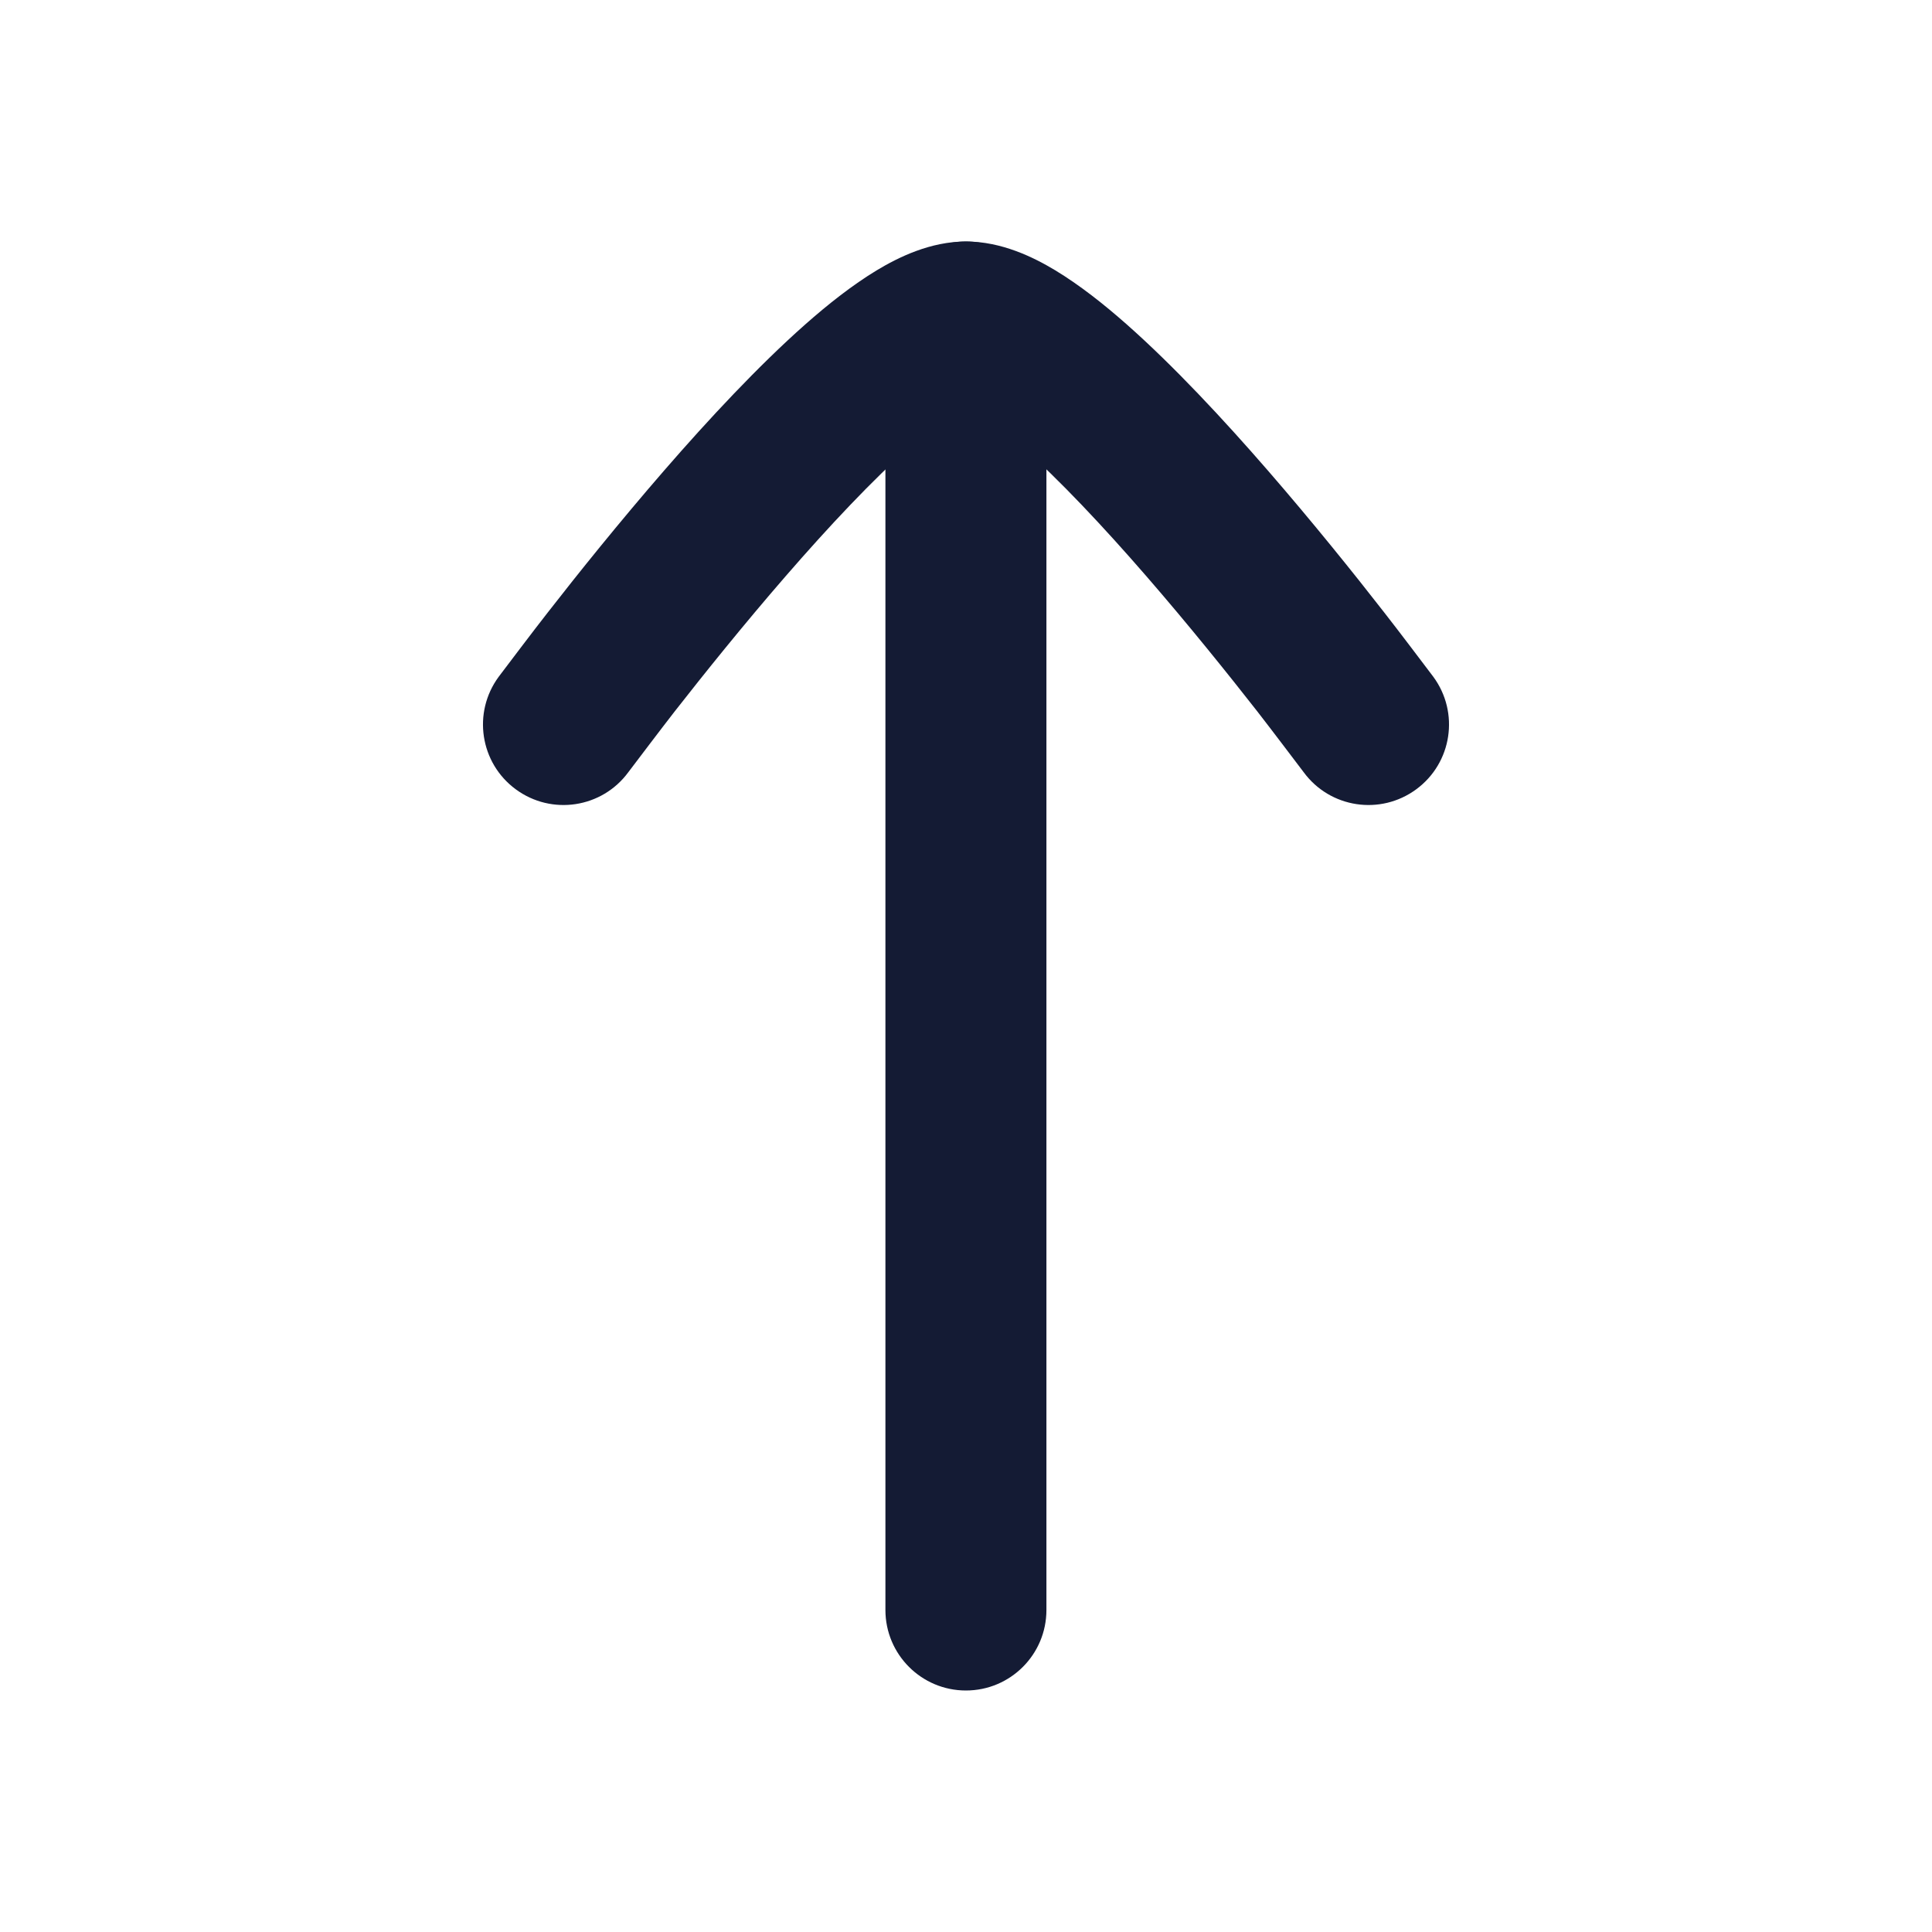
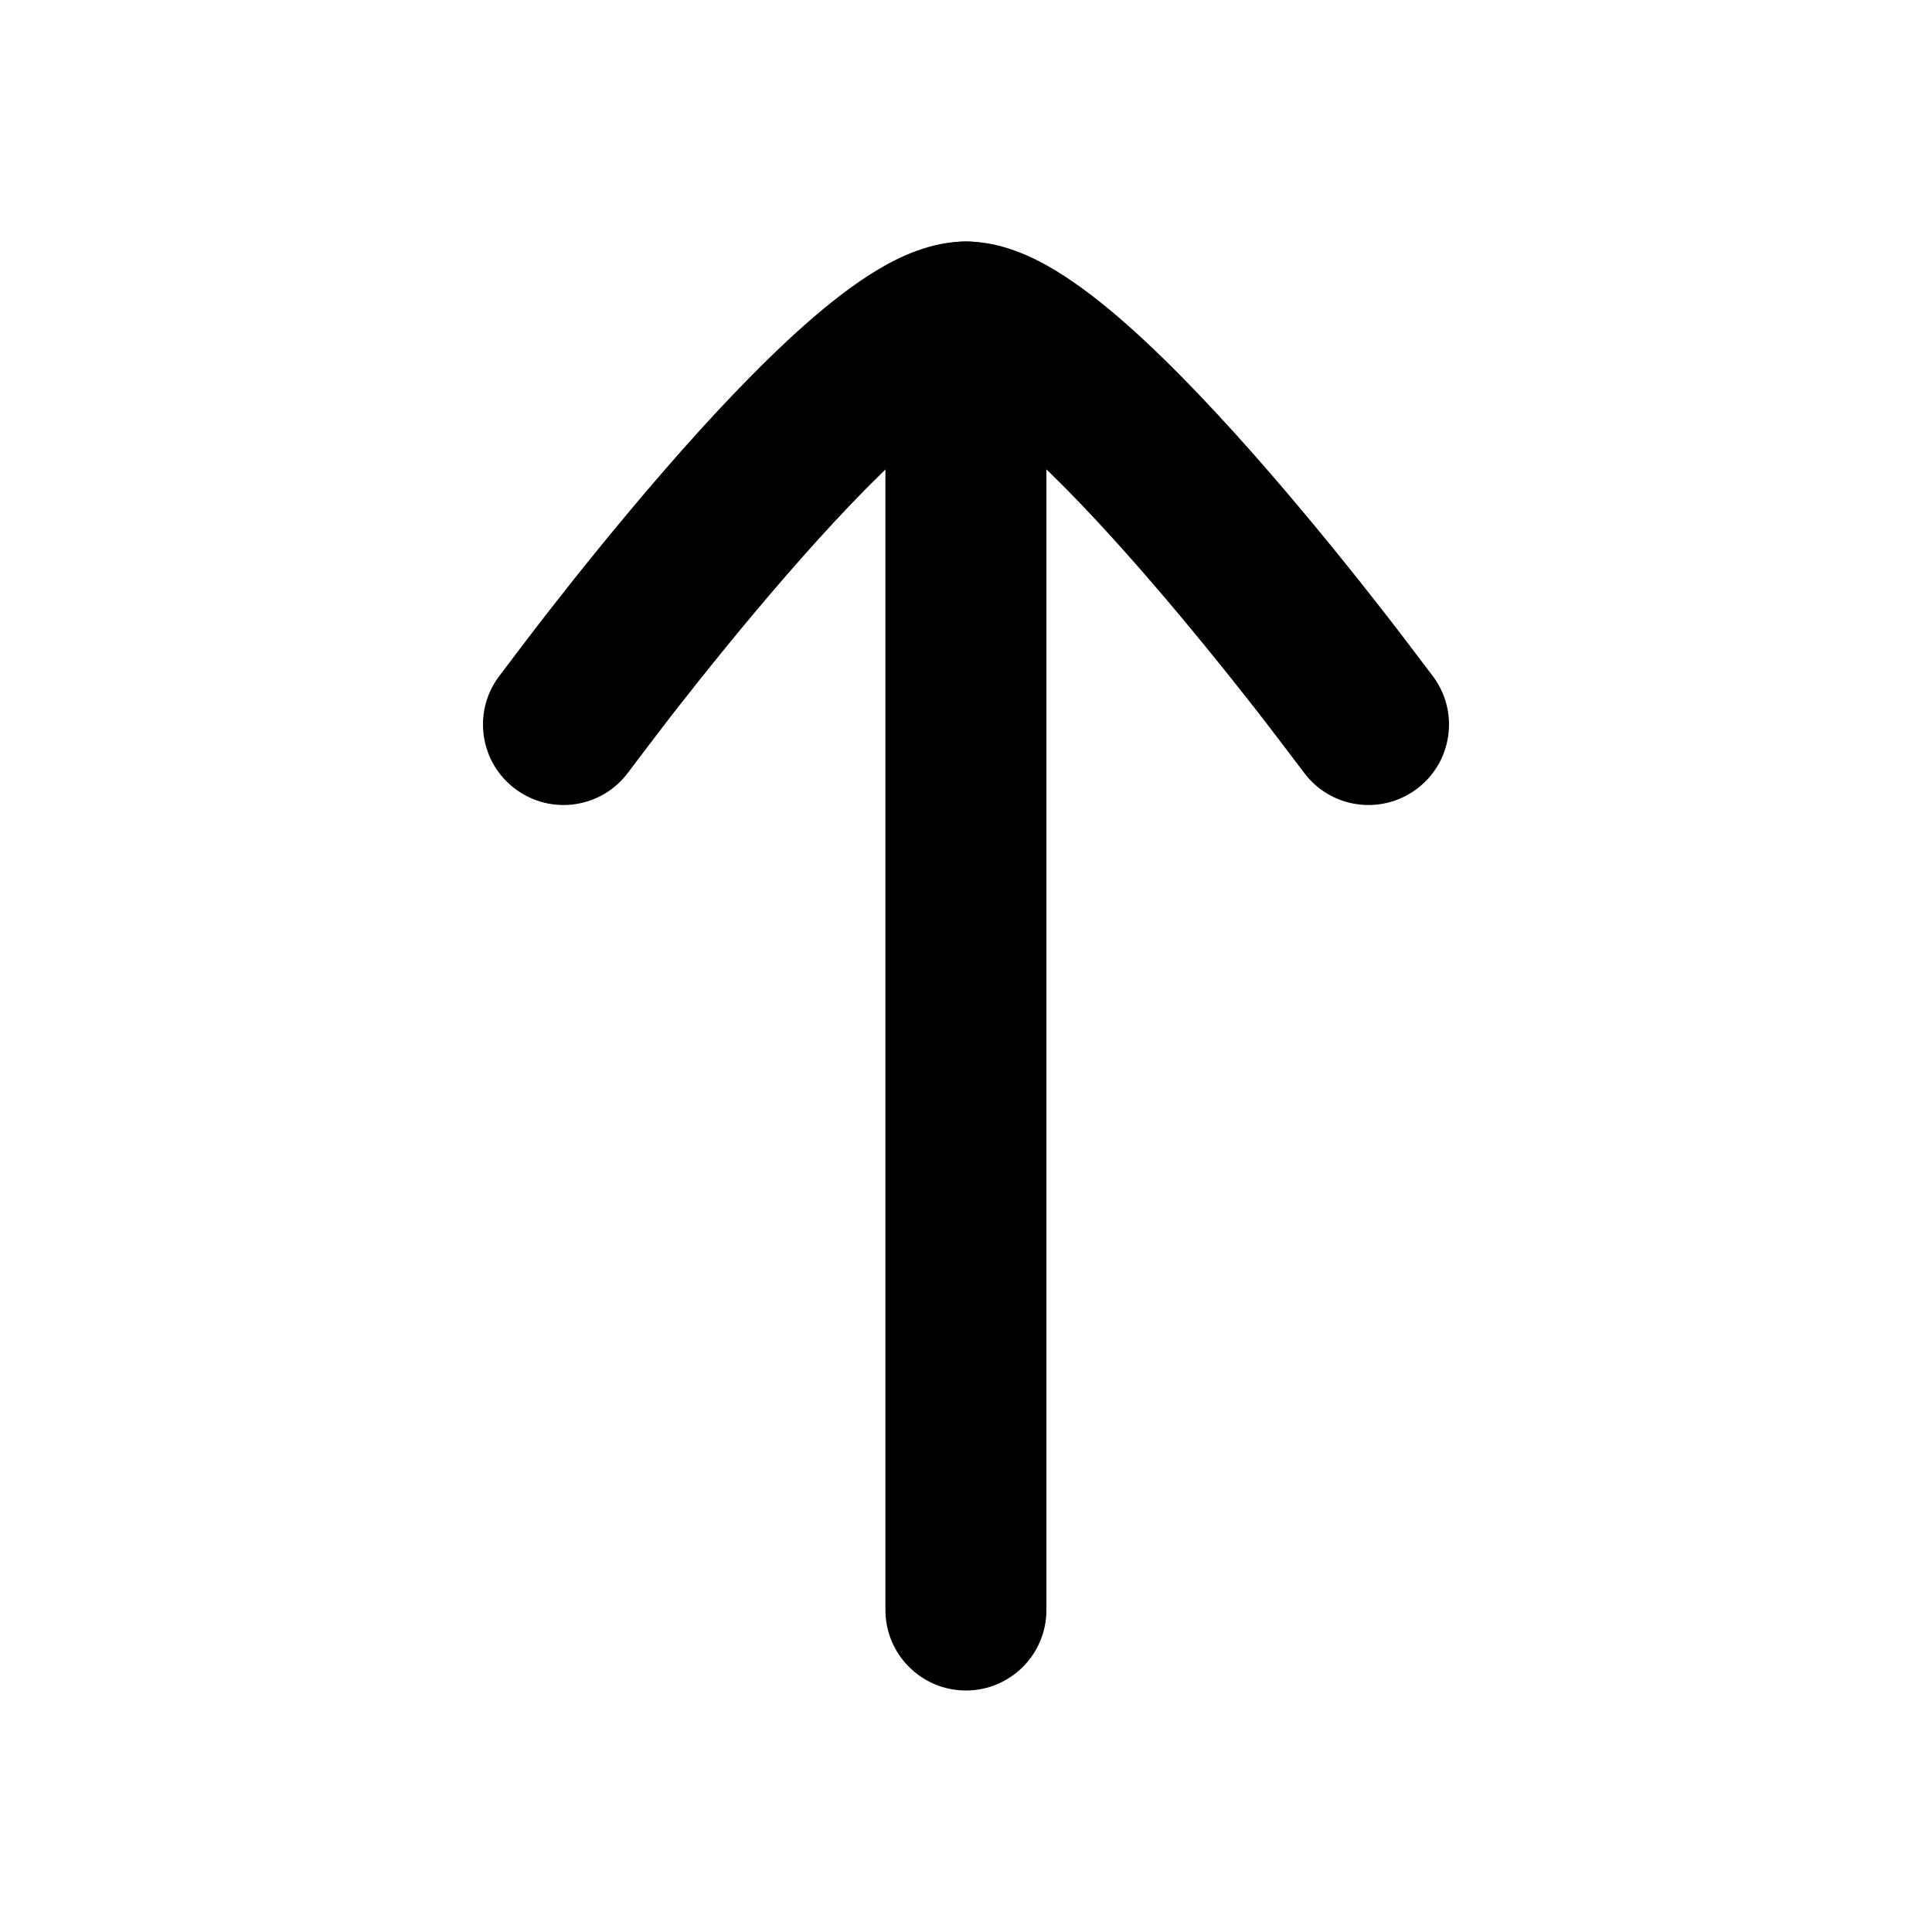
<svg xmlns="http://www.w3.org/2000/svg" width="24" height="24" viewBox="0 0 24 24" fill="none">
-   <path fill-rule="evenodd" clip-rule="evenodd" d="M11.999 3C12.552 3 12.999 3.448 12.999 4L12.999 20C12.999 20.552 12.552 21 11.999 21C11.447 21 10.999 20.552 10.999 20L10.999 4C10.999 3.448 11.447 3 11.999 3Z" fill="#141B34" />
-   <path d="M12 5.028C11.845 5.121 11.567 5.317 11.325 5.531C10.843 5.956 10.293 6.543 9.761 7.156C9.234 7.763 8.744 8.374 8.384 8.834C8.205 9.064 7.906 9.46 7.805 9.593C7.478 10.038 6.852 10.133 6.407 9.805C5.962 9.478 5.867 8.852 6.195 8.407L6.198 8.403C6.307 8.259 6.623 7.84 6.808 7.604C7.18 7.126 7.693 6.487 8.251 5.844C8.804 5.207 9.422 4.544 10.001 4.032C10.289 3.777 10.592 3.539 10.891 3.358C11.162 3.195 11.557 3 12 3C12.443 3 12.838 3.195 13.109 3.358C13.408 3.539 13.711 3.777 13.999 4.032C14.578 4.544 15.196 5.207 15.749 5.844C16.307 6.487 16.82 7.126 17.192 7.604C17.377 7.84 17.693 8.259 17.802 8.403L17.805 8.407C18.133 8.852 18.038 9.478 17.593 9.805C17.148 10.133 16.522 10.038 16.195 9.593C16.094 9.46 15.795 9.064 15.616 8.834C15.256 8.374 14.766 7.763 14.239 7.156C13.707 6.543 13.157 5.956 12.675 5.531C12.433 5.317 12.155 5.121 12 5.028Z" fill="#141B34" />
+   <path fill-rule="evenodd" clip-rule="evenodd" d="M11.999 3C12.552 3 12.999 3.448 12.999 4L12.999 20C12.999 20.552 12.552 21 11.999 21C11.447 21 10.999 20.552 10.999 20L10.999 4C10.999 3.448 11.447 3 11.999 3Z" fill="currentColor" />
+   <path d="M12 5.028C11.845 5.121 11.567 5.317 11.325 5.531C10.843 5.956 10.293 6.543 9.761 7.156C9.234 7.763 8.744 8.374 8.384 8.834C8.205 9.064 7.906 9.46 7.805 9.593C7.478 10.038 6.852 10.133 6.407 9.805C5.962 9.478 5.867 8.852 6.195 8.407L6.198 8.403C6.307 8.259 6.623 7.84 6.808 7.604C7.18 7.126 7.693 6.487 8.251 5.844C8.804 5.207 9.422 4.544 10.001 4.032C10.289 3.777 10.592 3.539 10.891 3.358C11.162 3.195 11.557 3 12 3C12.443 3 12.838 3.195 13.109 3.358C13.408 3.539 13.711 3.777 13.999 4.032C14.578 4.544 15.196 5.207 15.749 5.844C16.307 6.487 16.82 7.126 17.192 7.604C17.377 7.84 17.693 8.259 17.802 8.403L17.805 8.407C18.133 8.852 18.038 9.478 17.593 9.805C17.148 10.133 16.522 10.038 16.195 9.593C16.094 9.46 15.795 9.064 15.616 8.834C15.256 8.374 14.766 7.763 14.239 7.156C13.707 6.543 13.157 5.956 12.675 5.531C12.433 5.317 12.155 5.121 12 5.028Z" fill="currentColor" />
</svg>
